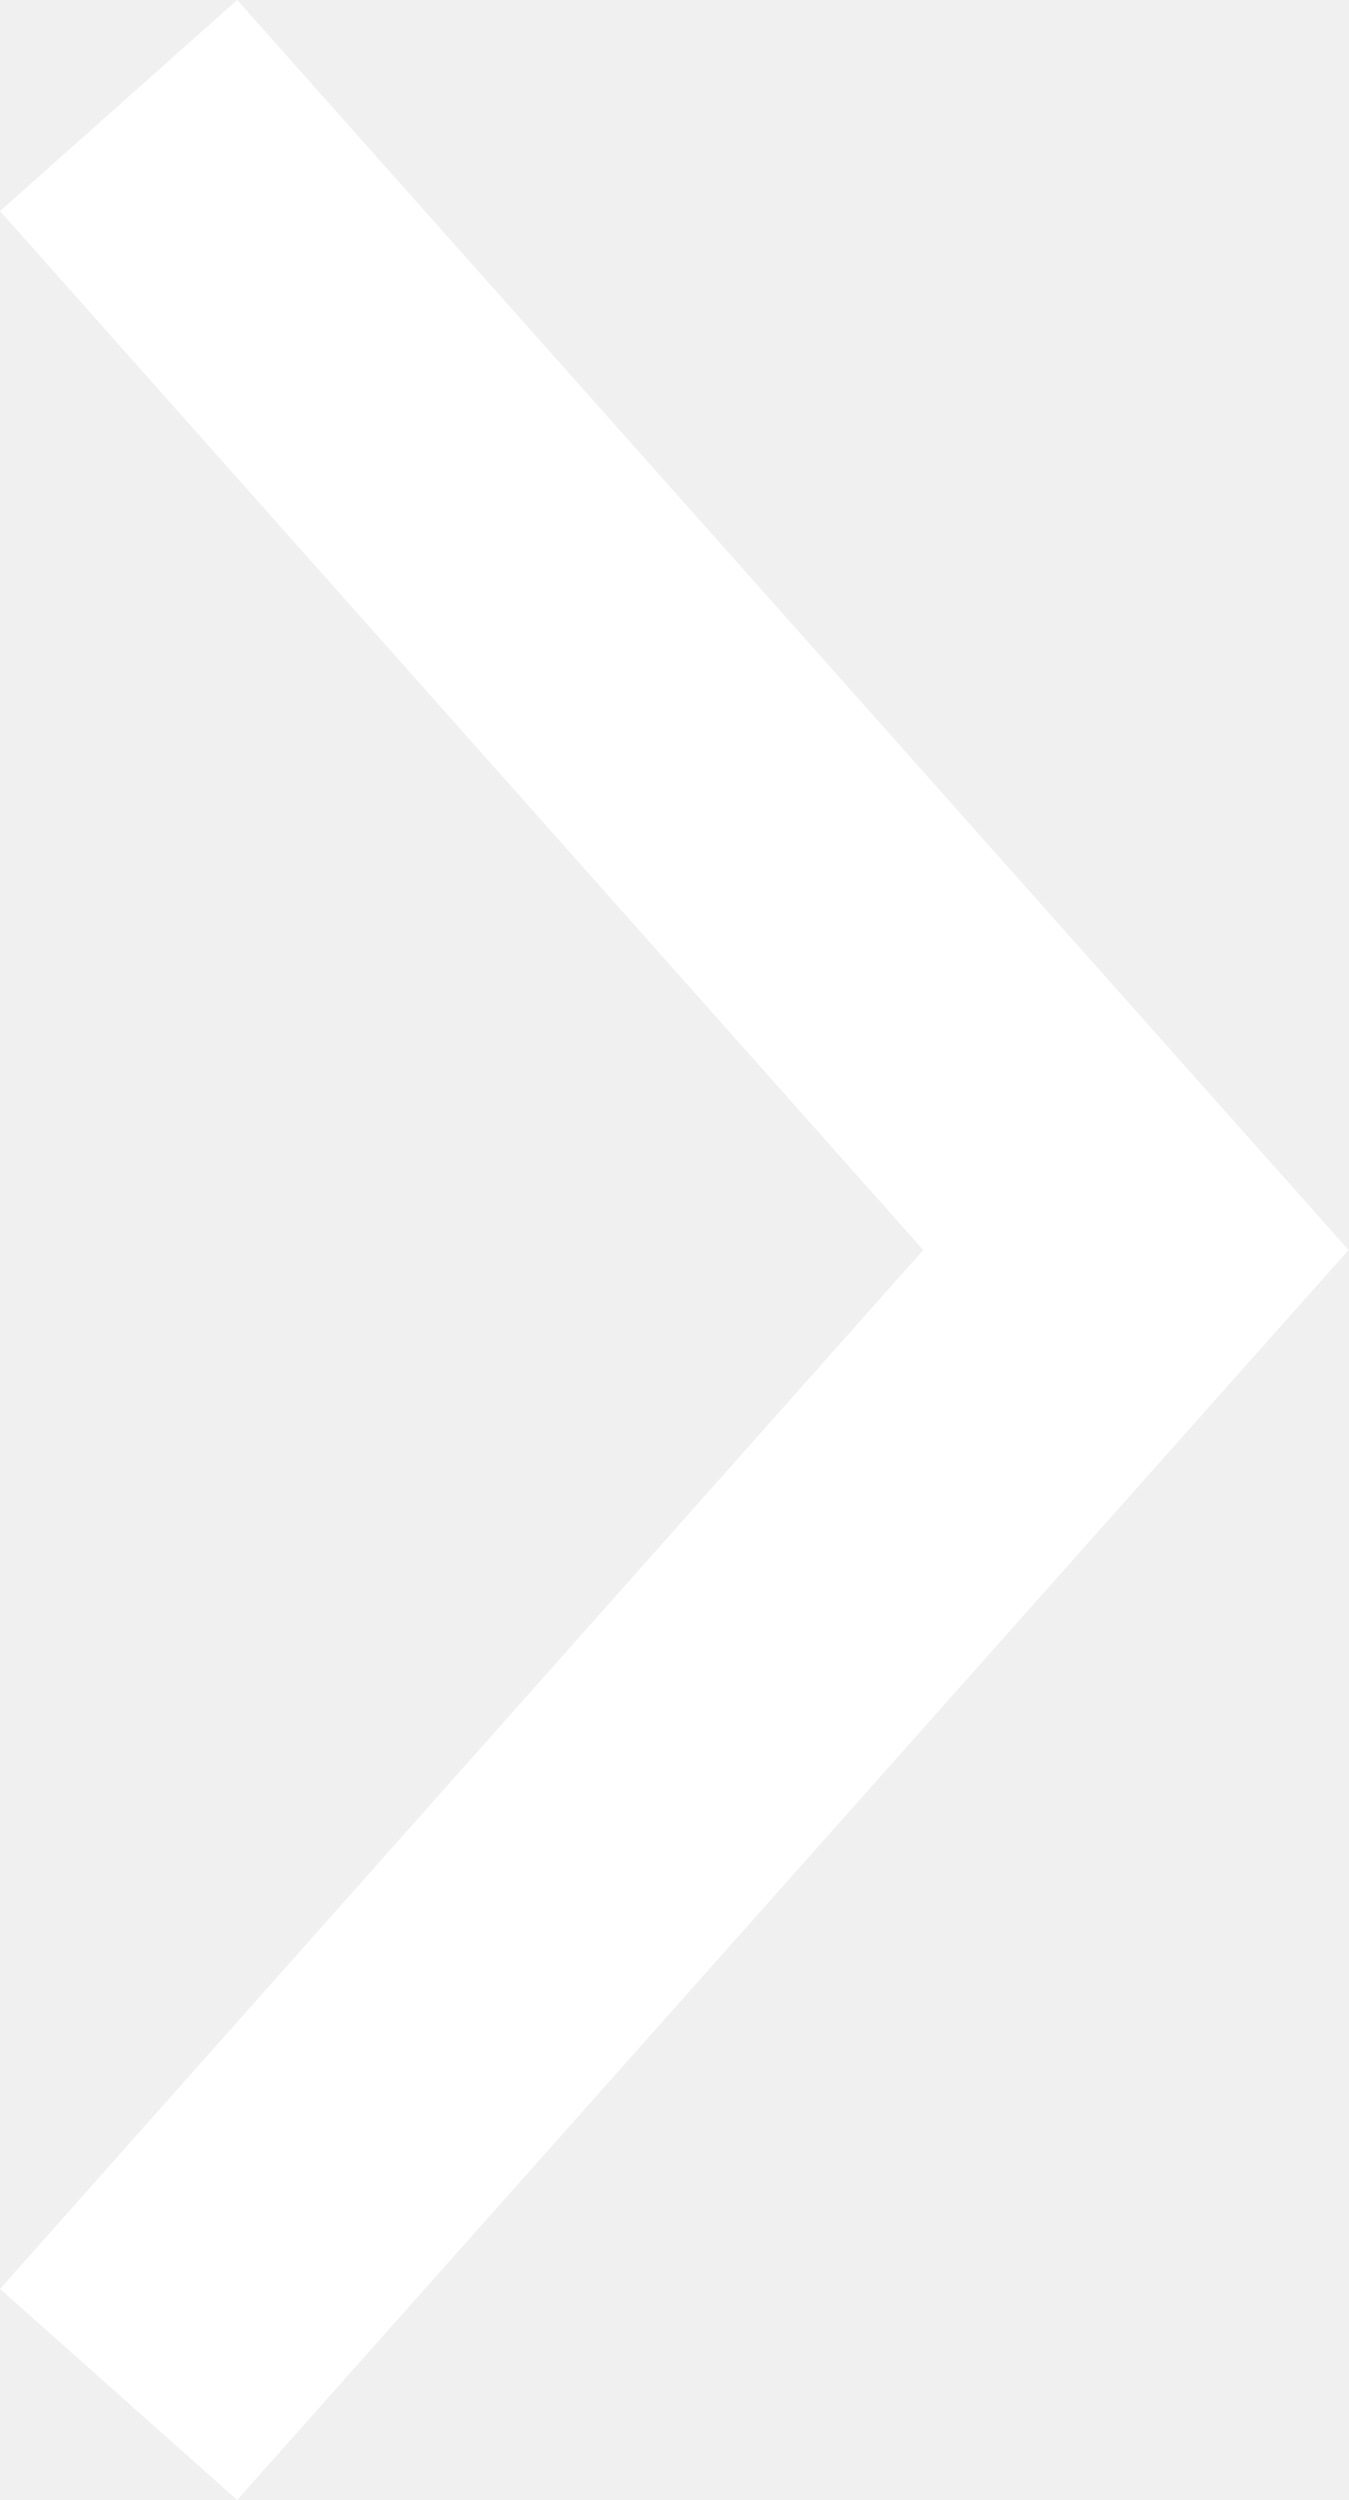
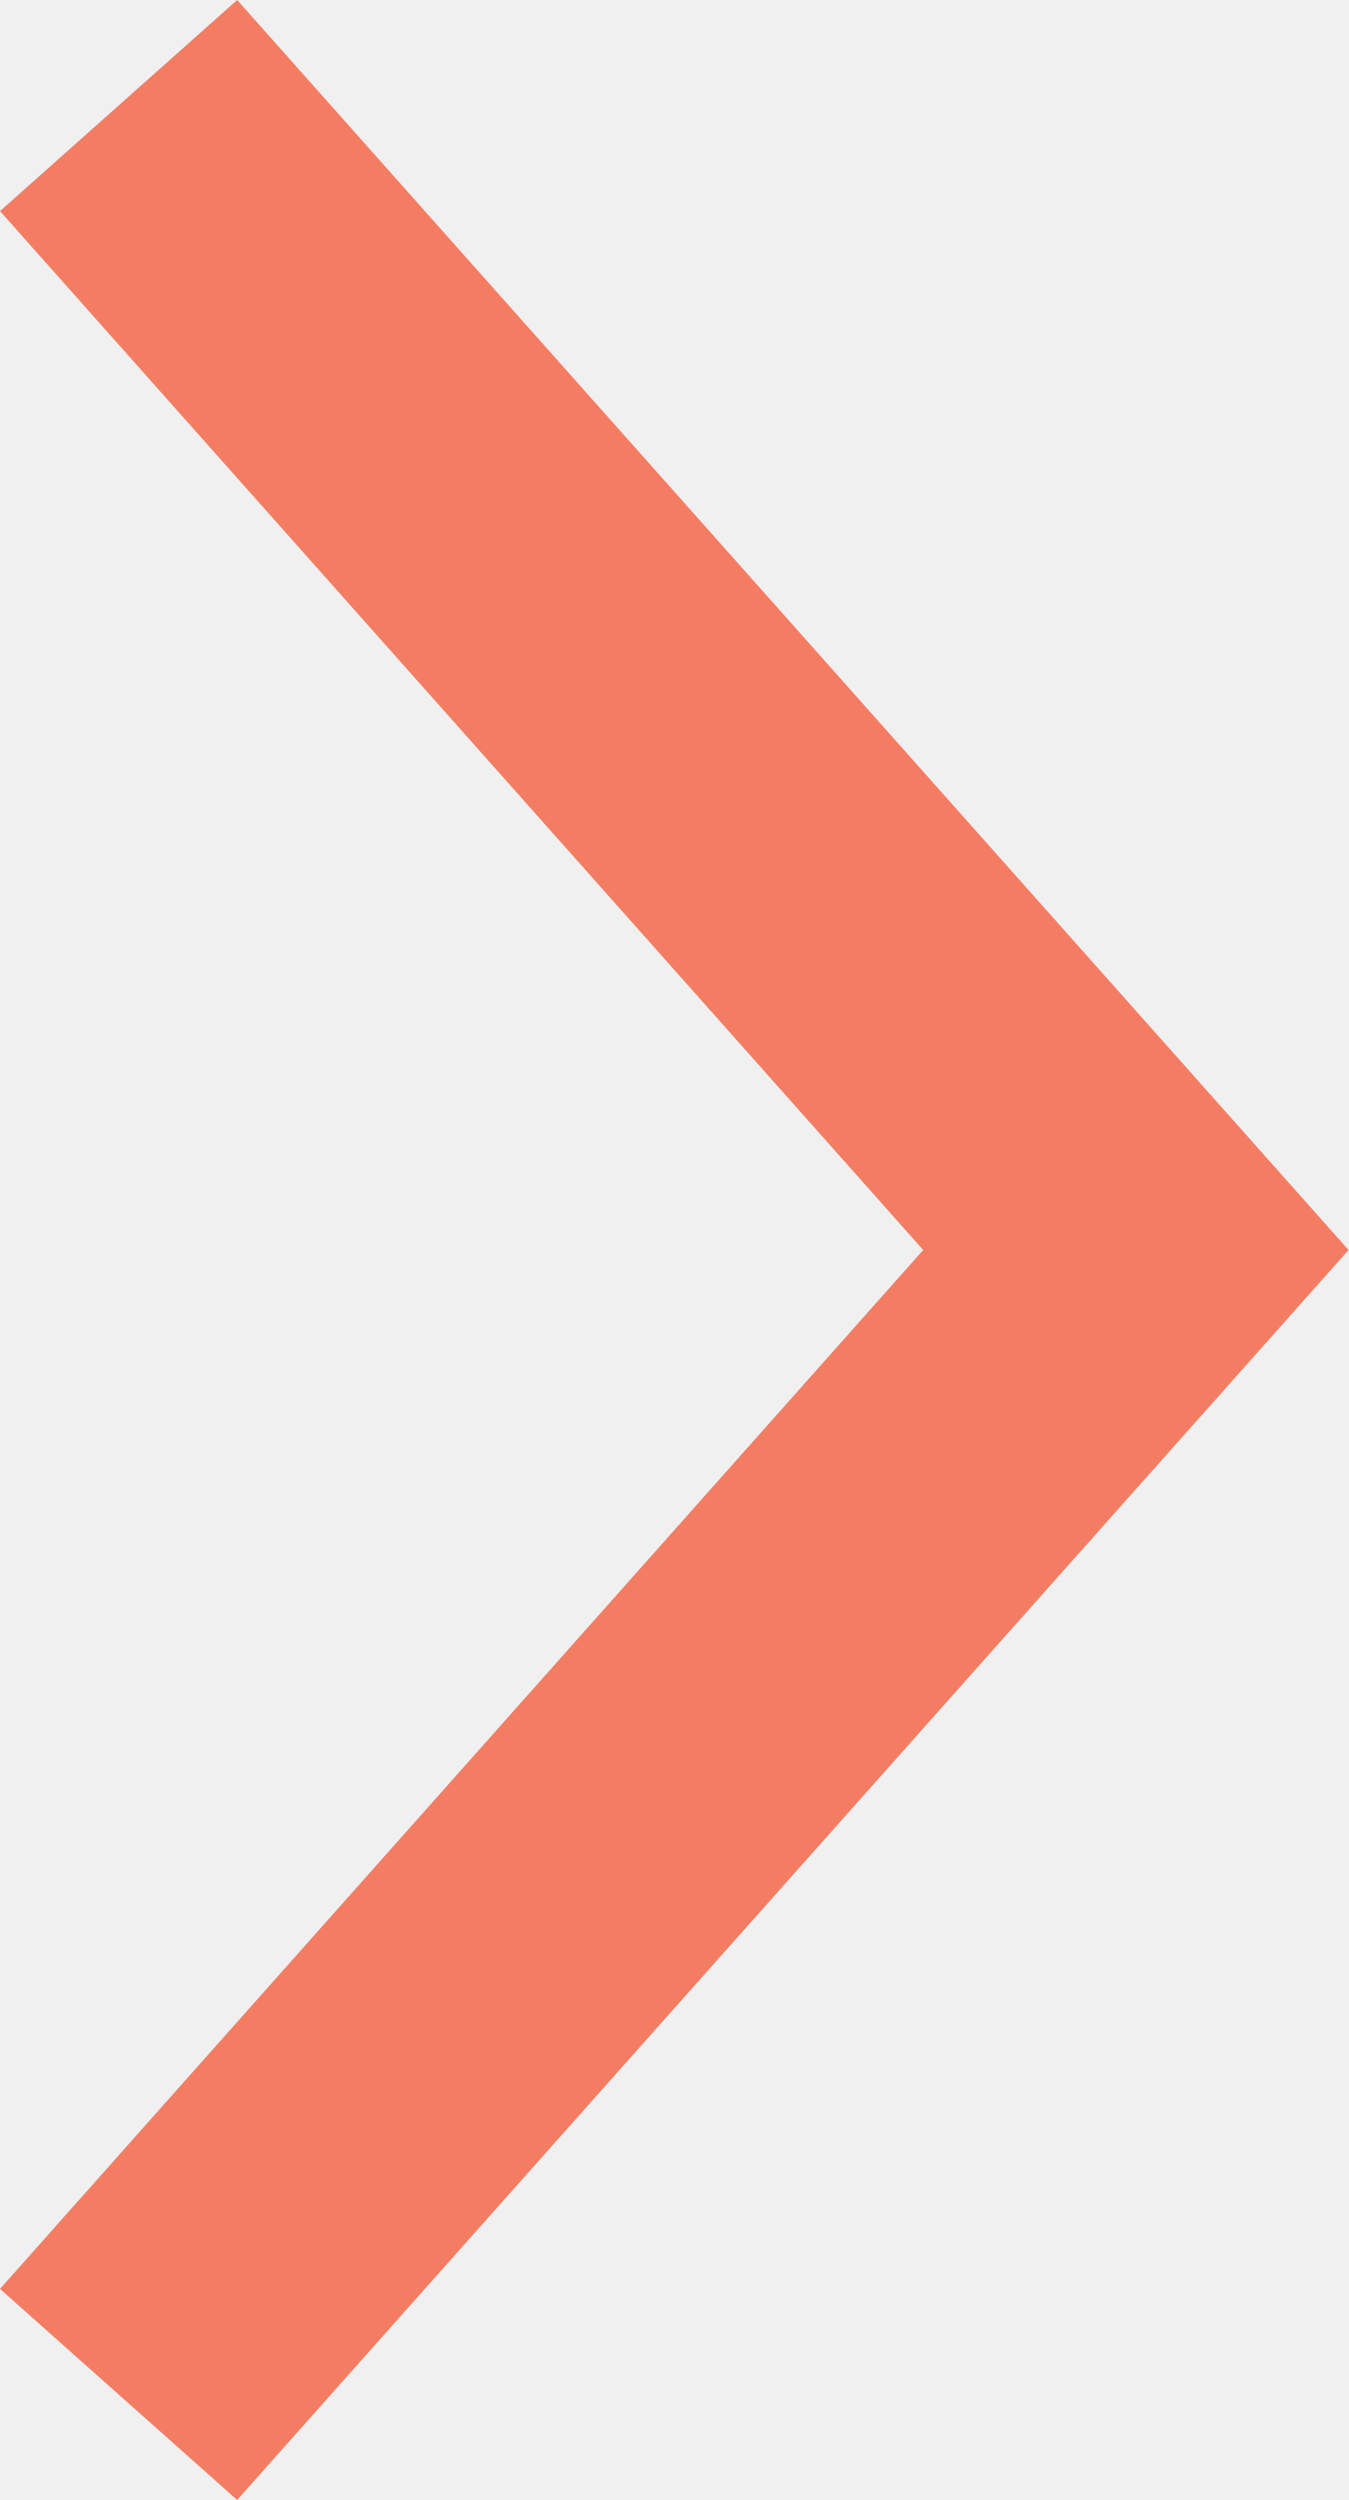
<svg xmlns="http://www.w3.org/2000/svg" height="39.32" viewBox="0 0 21.21 39.32" width="21.21">
-   <path d="m21.21 19.66-17.48-19.66-3.73 3.32 14.52 16.34-14.52 16.34 3.73 3.32z" fill="#fff" />
+   <path d="m21.21 19.66-17.48-19.66-3.73 3.32 14.52 16.34-14.52 16.34 3.73 3.32z" fill="#f37c63" />
</svg>
